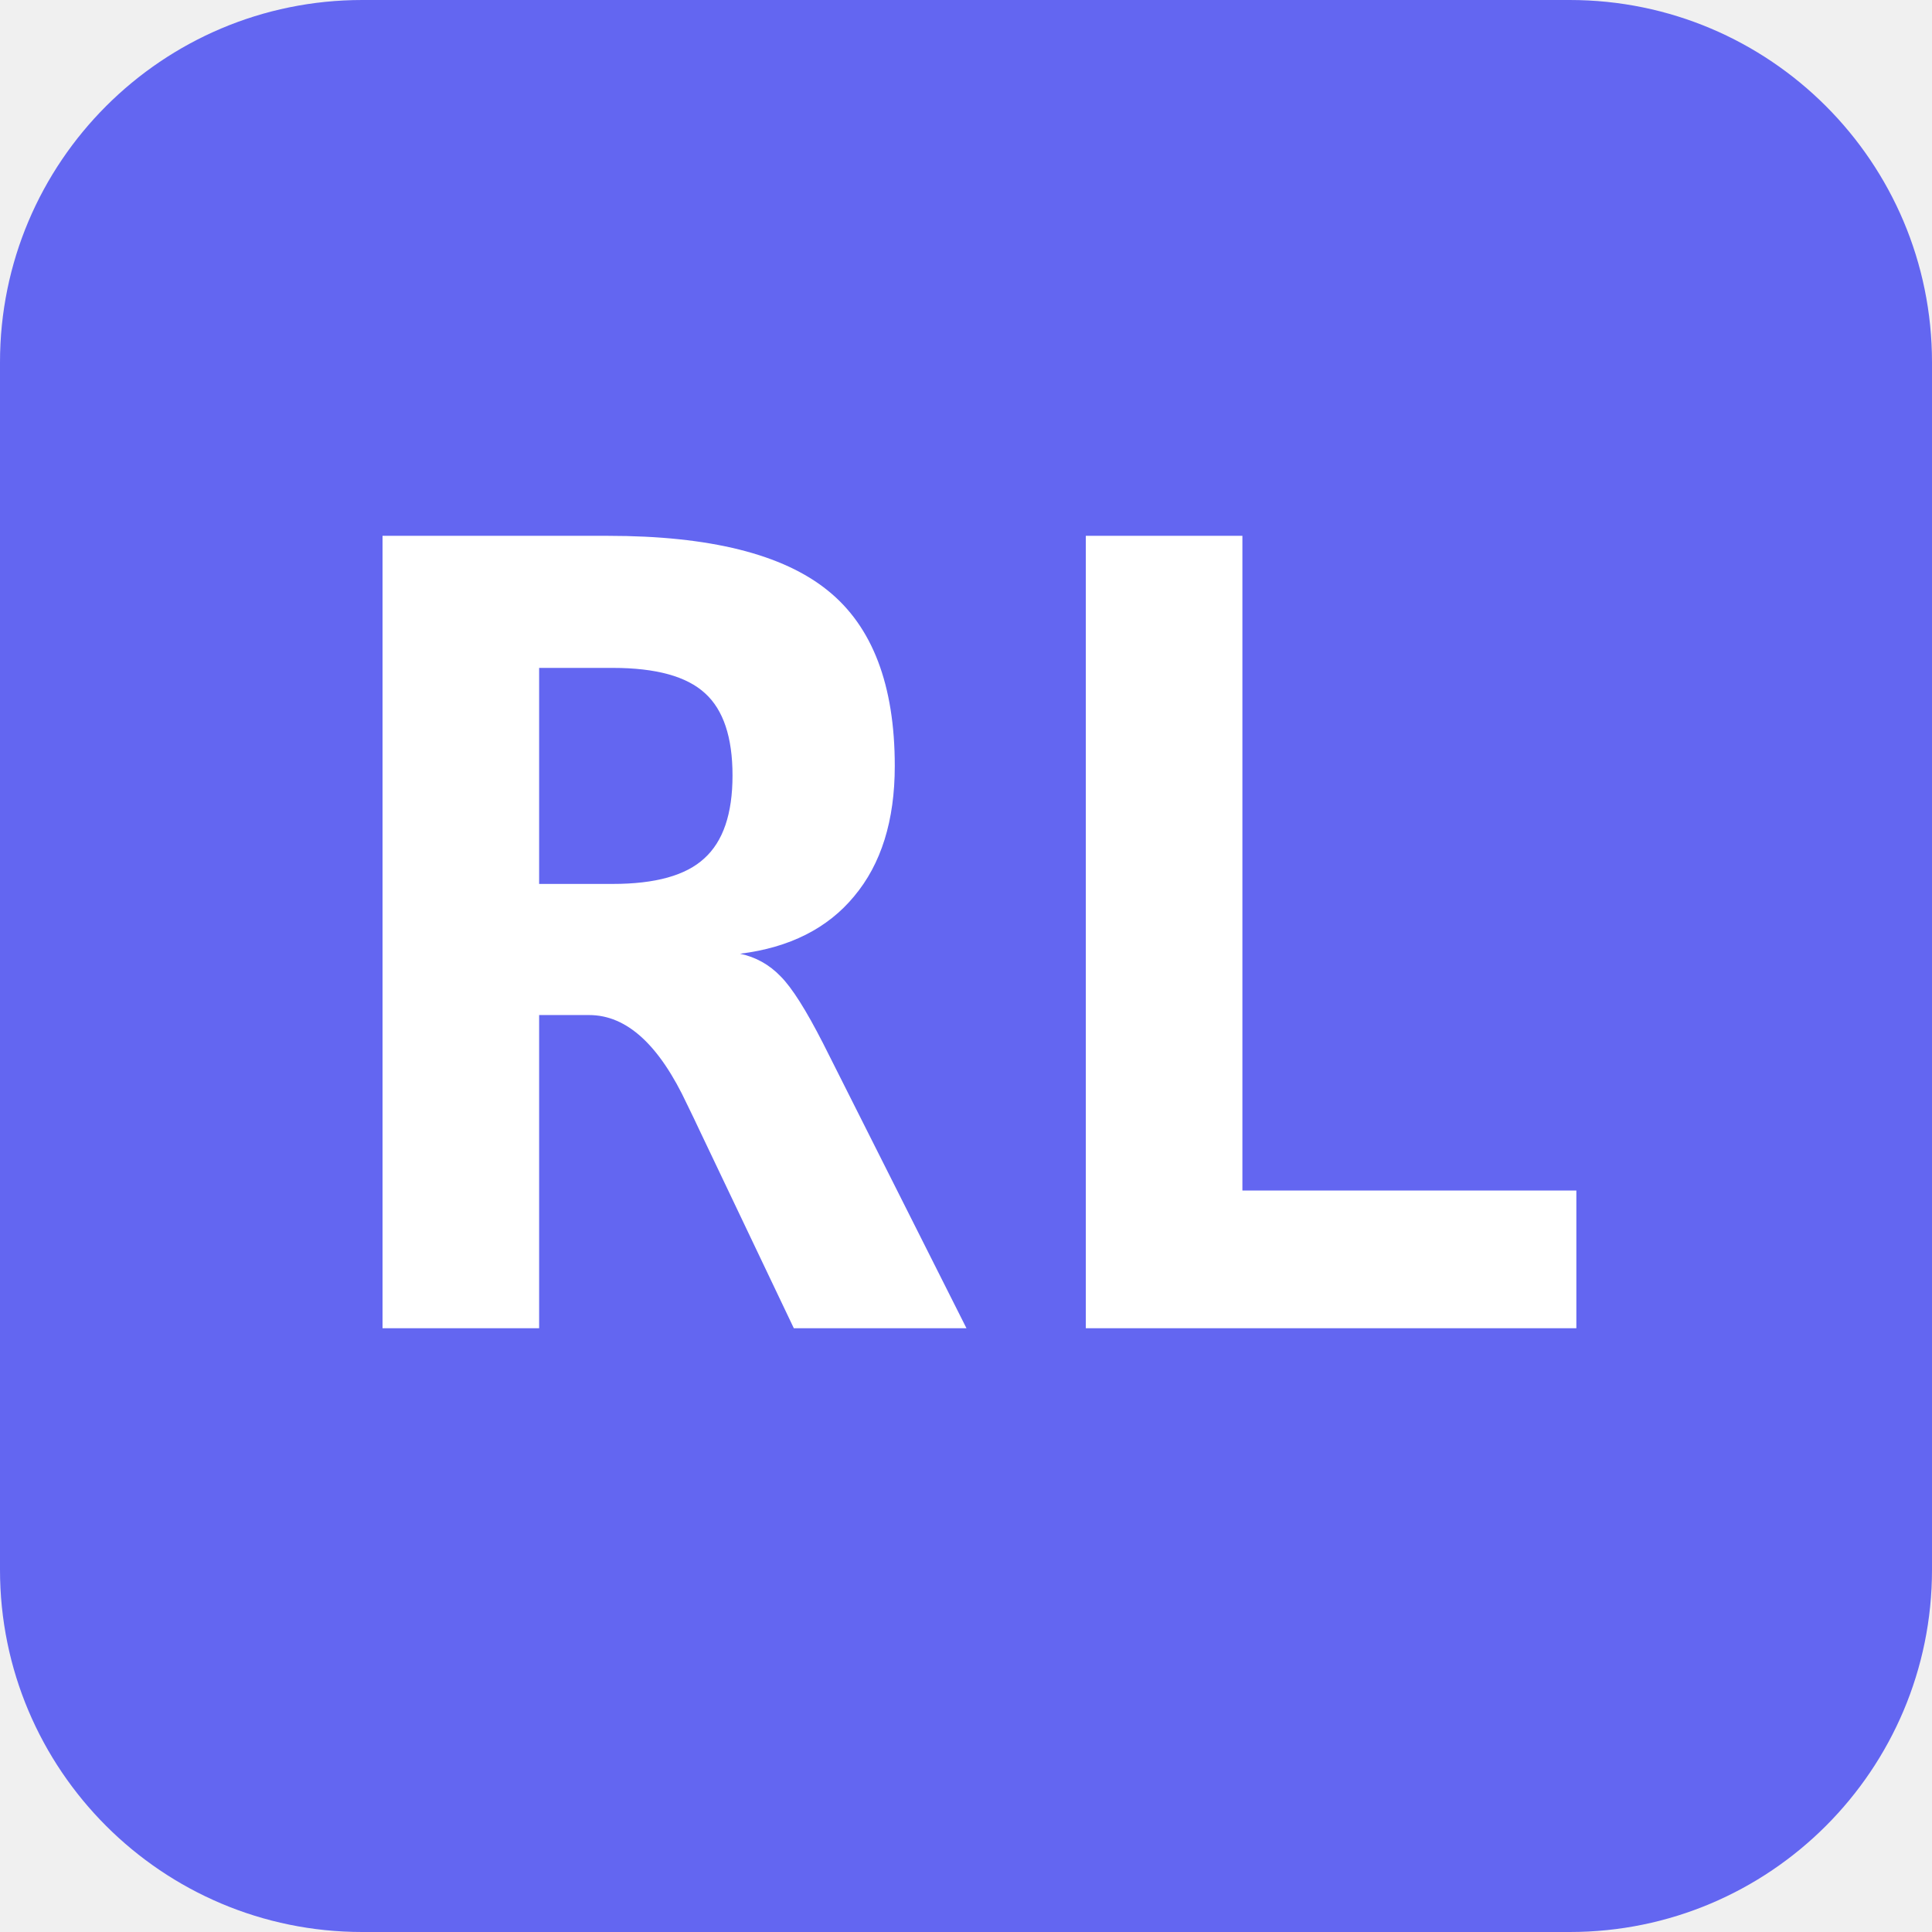
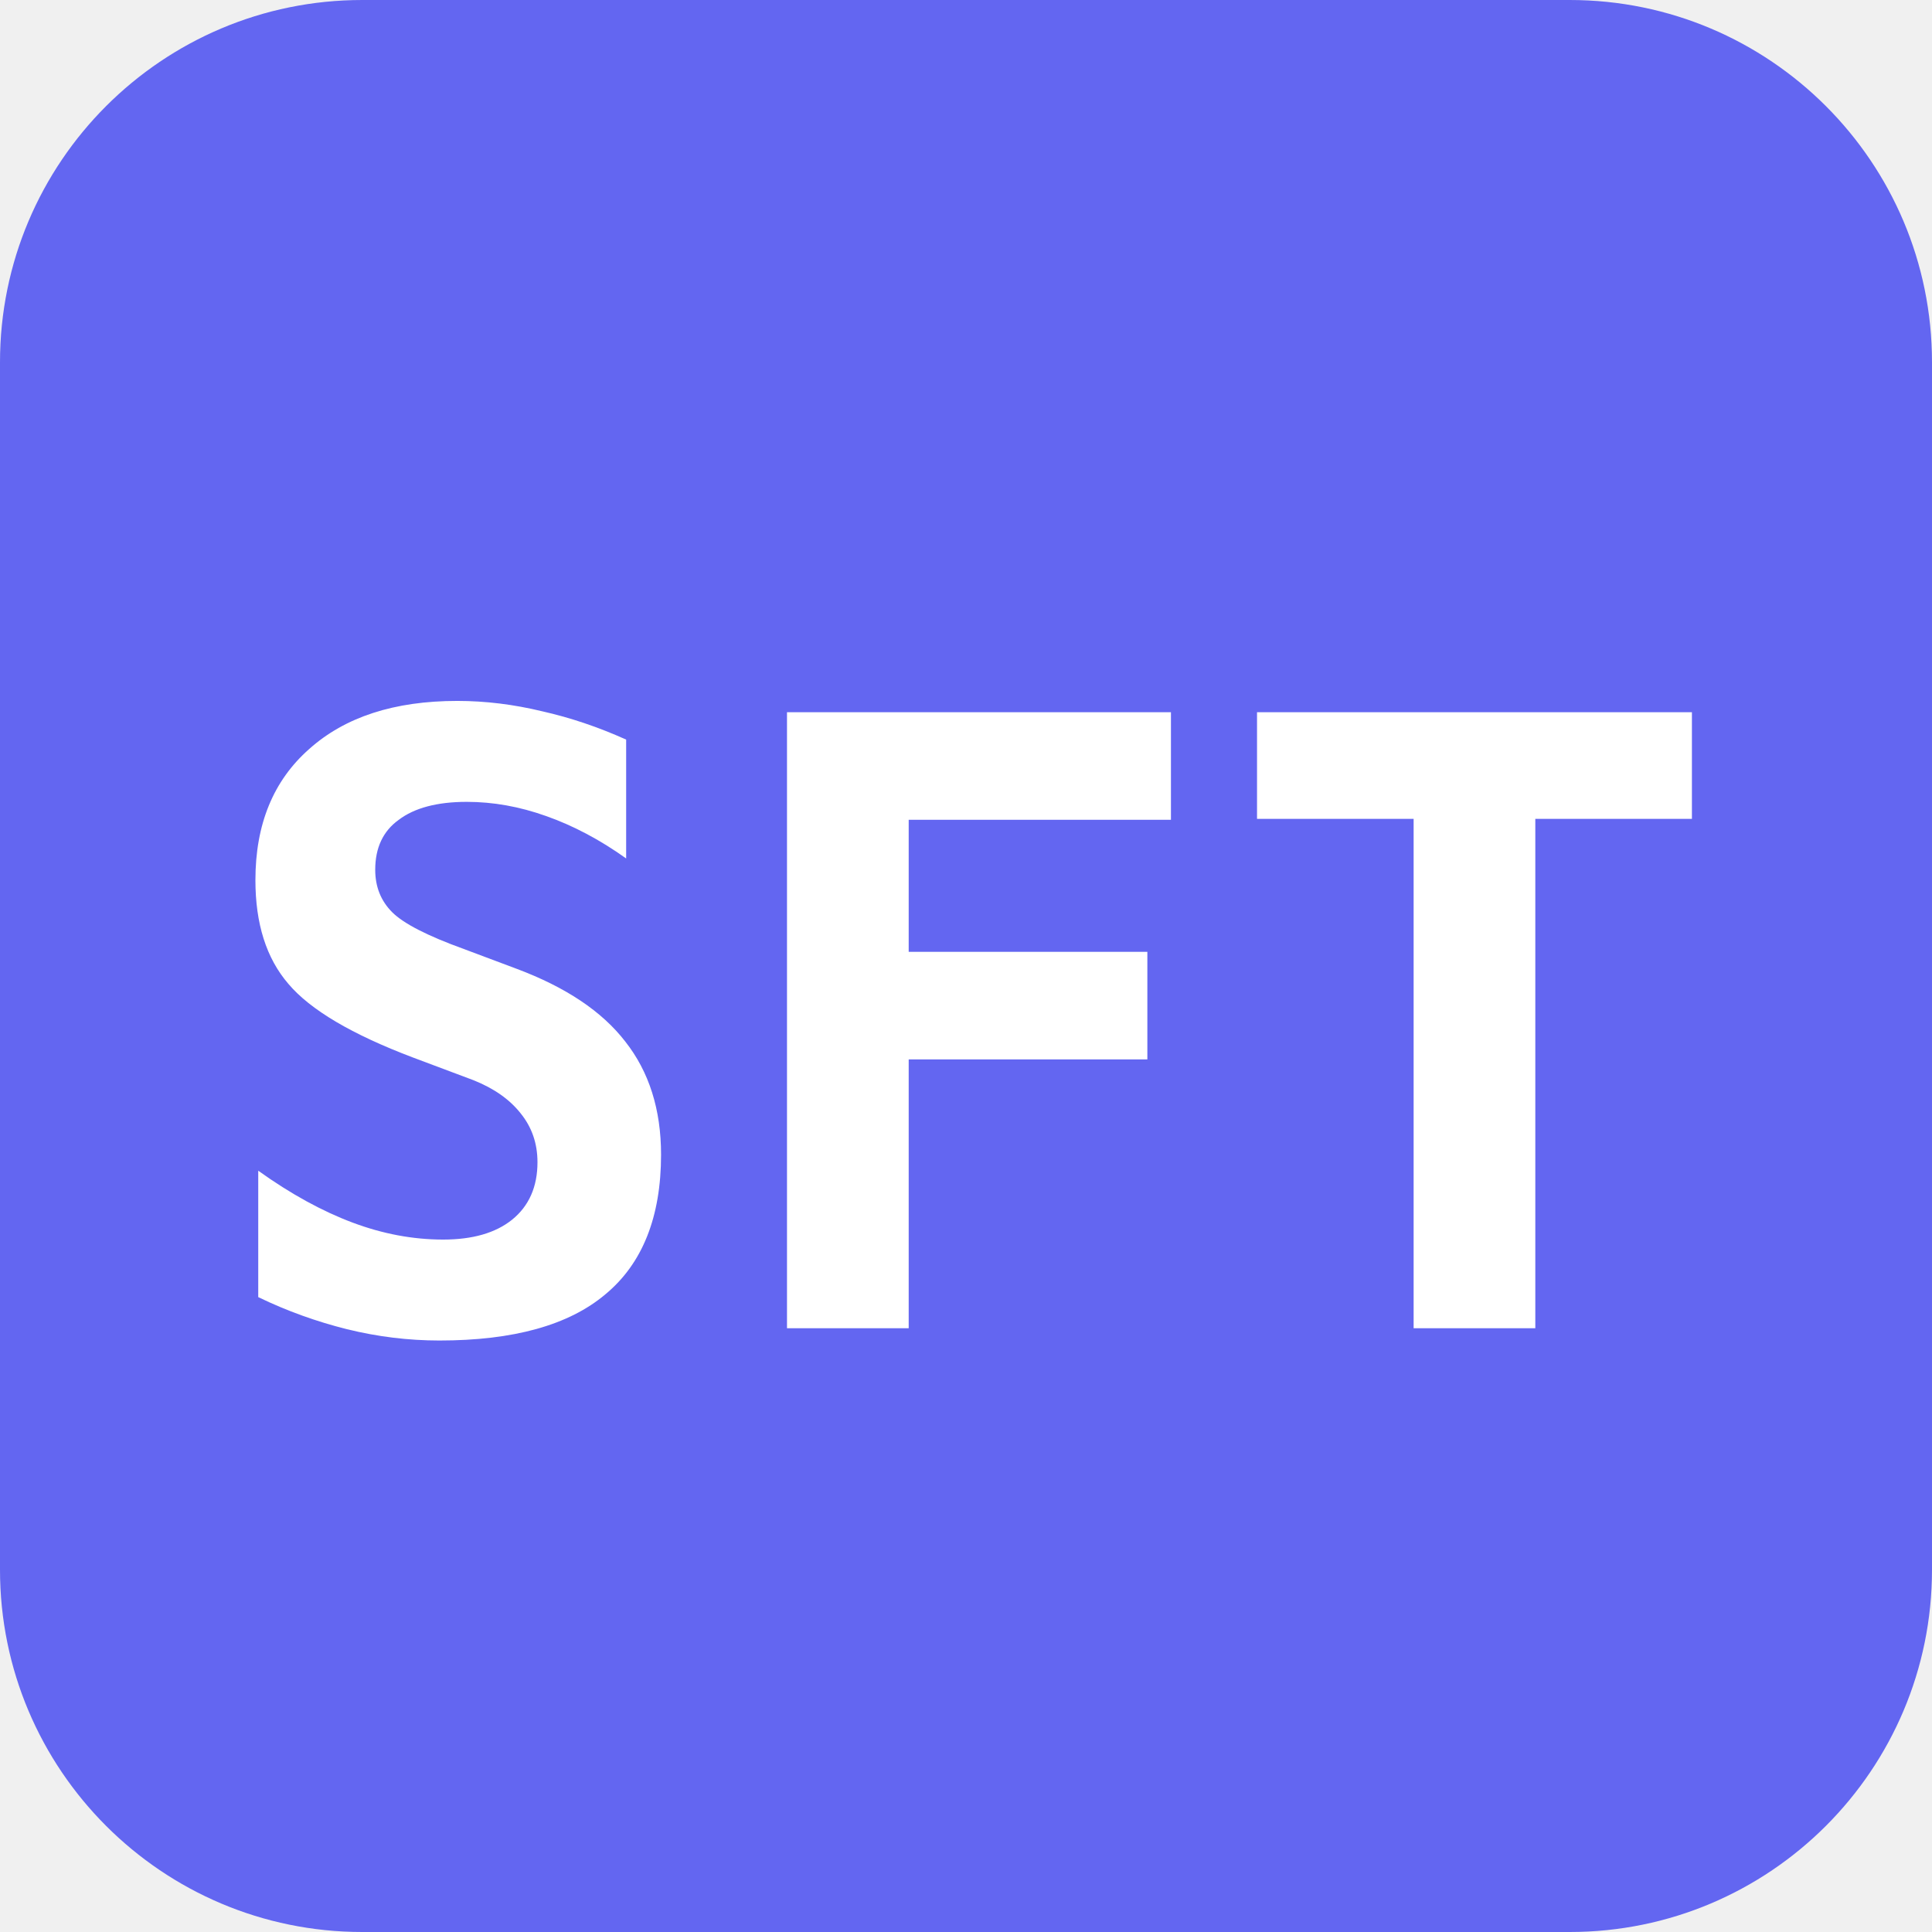
<svg xmlns="http://www.w3.org/2000/svg" viewBox="0 0 32 32">
  <rect width="32" height="32" rx="6" fill="#6366f1" />
-   <text x="16" y="22" text-anchor="middle" font-size="18" font-weight="bold" fill="white" font-family="monospace">RL</text>
+   <text x="16" y="22" text-anchor="middle" font-size="14" font-weight="bold" fill="white" font-family="monospace">SFT</text>
</svg>
